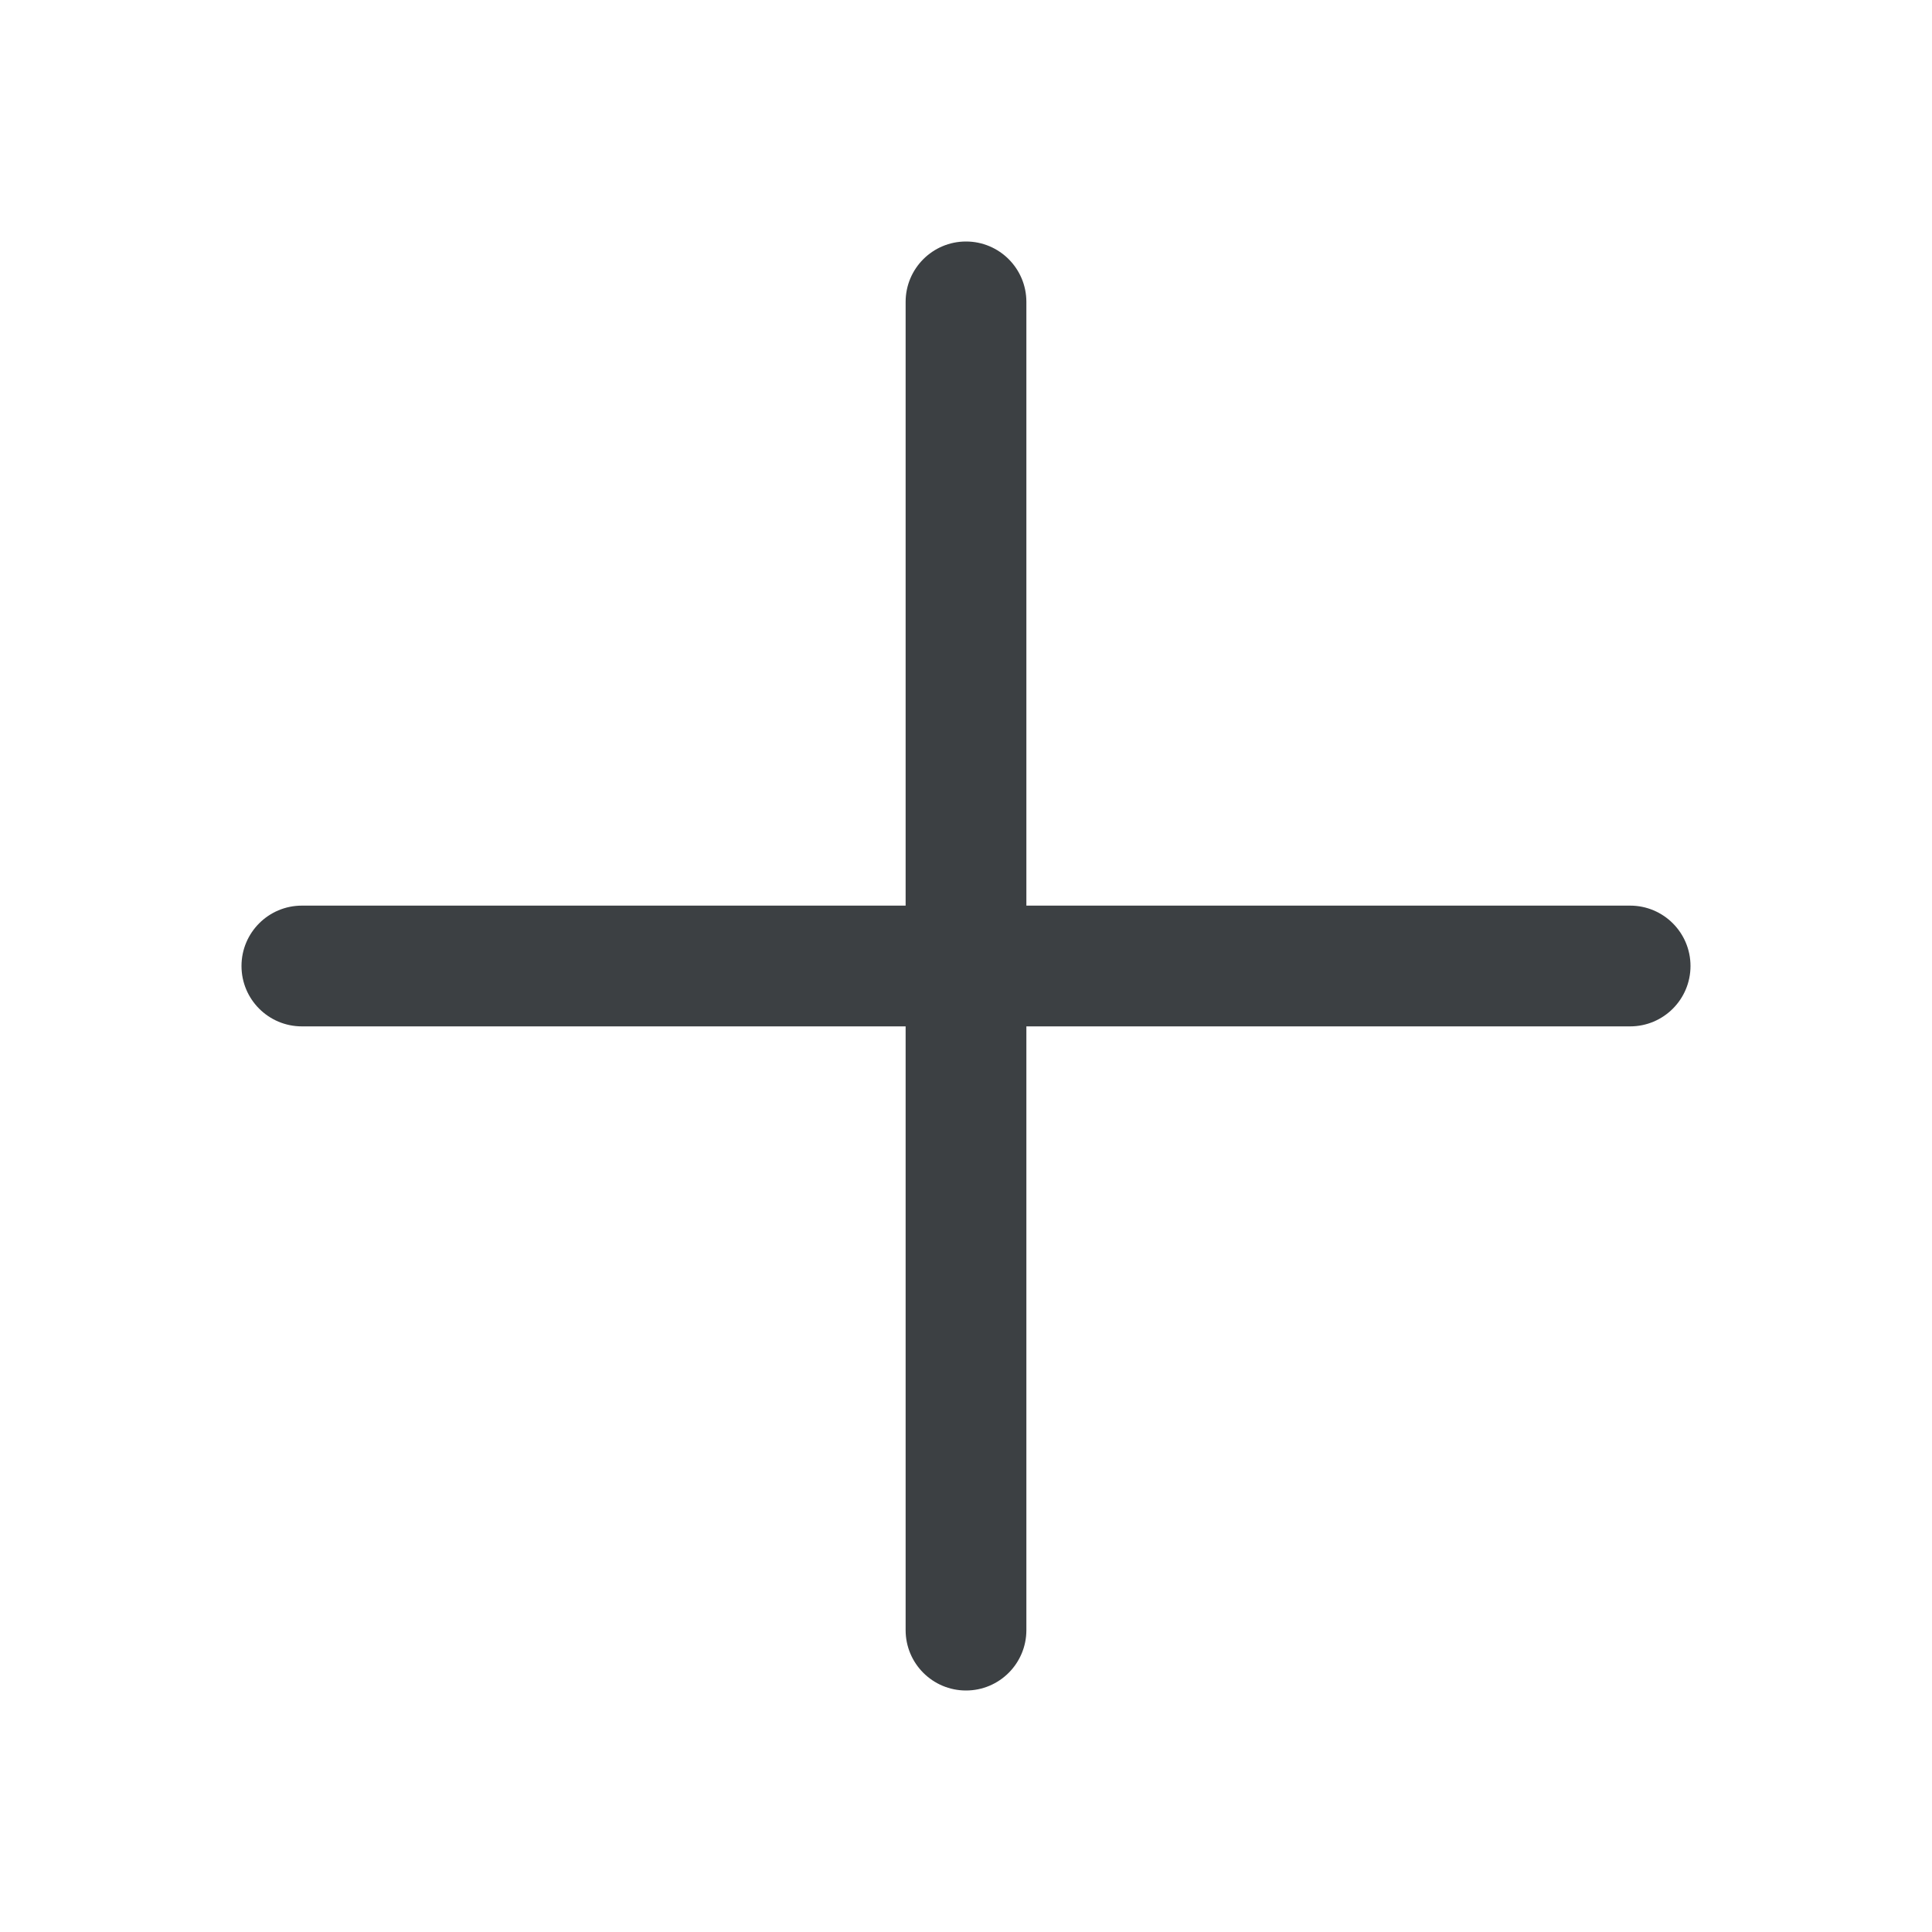
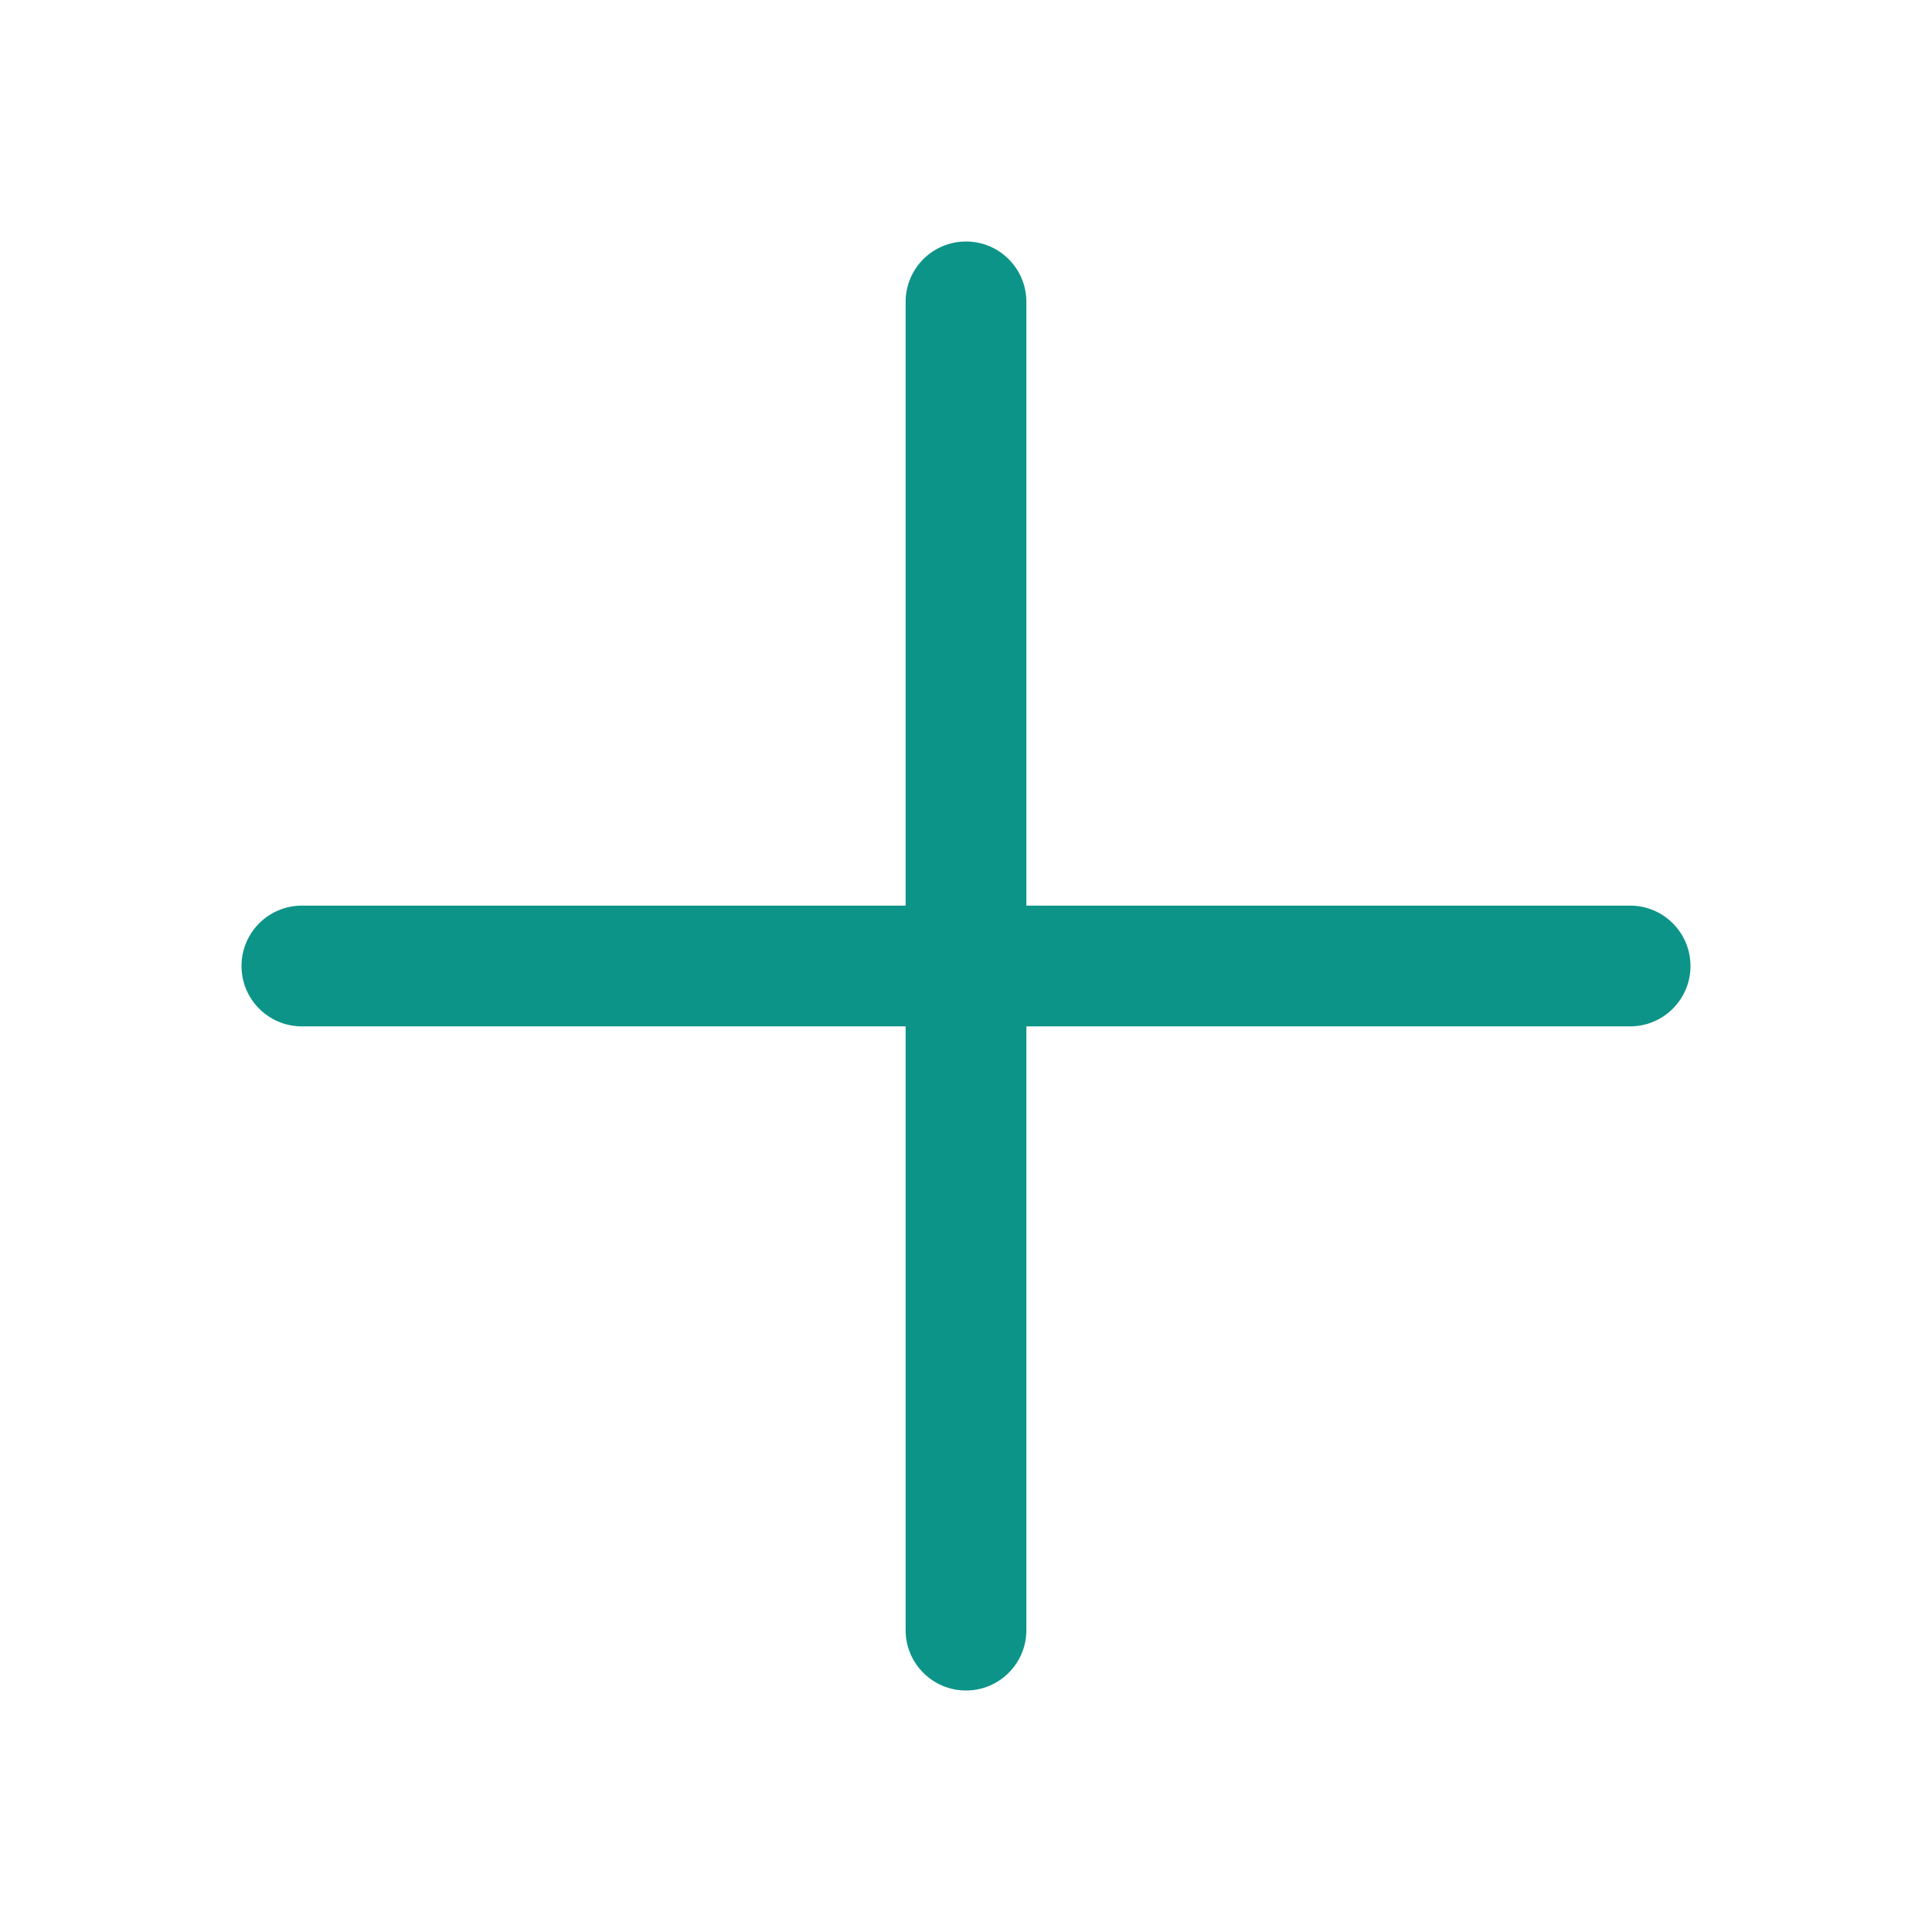
- <svg xmlns="http://www.w3.org/2000/svg" width="16" height="16" fill="#3C4043" class="bi bi-plus-lg" viewBox="0 0 16 16">
+ <svg xmlns="http://www.w3.org/2000/svg" width="16" height="16" fill="#0D9488" class="bi bi-plus-lg" viewBox="0 0 16 16">
  <path fill-rule="evenodd" d="M8 2a.5.5 0 0 1 .5.5v5h5a.5.5 0 0 1 0 1h-5v5a.5.5 0 0 1-1 0v-5h-5a.5.5 0 0 1 0-1h5v-5A.5.5 0 0 1 8 2Z" />
</svg>
